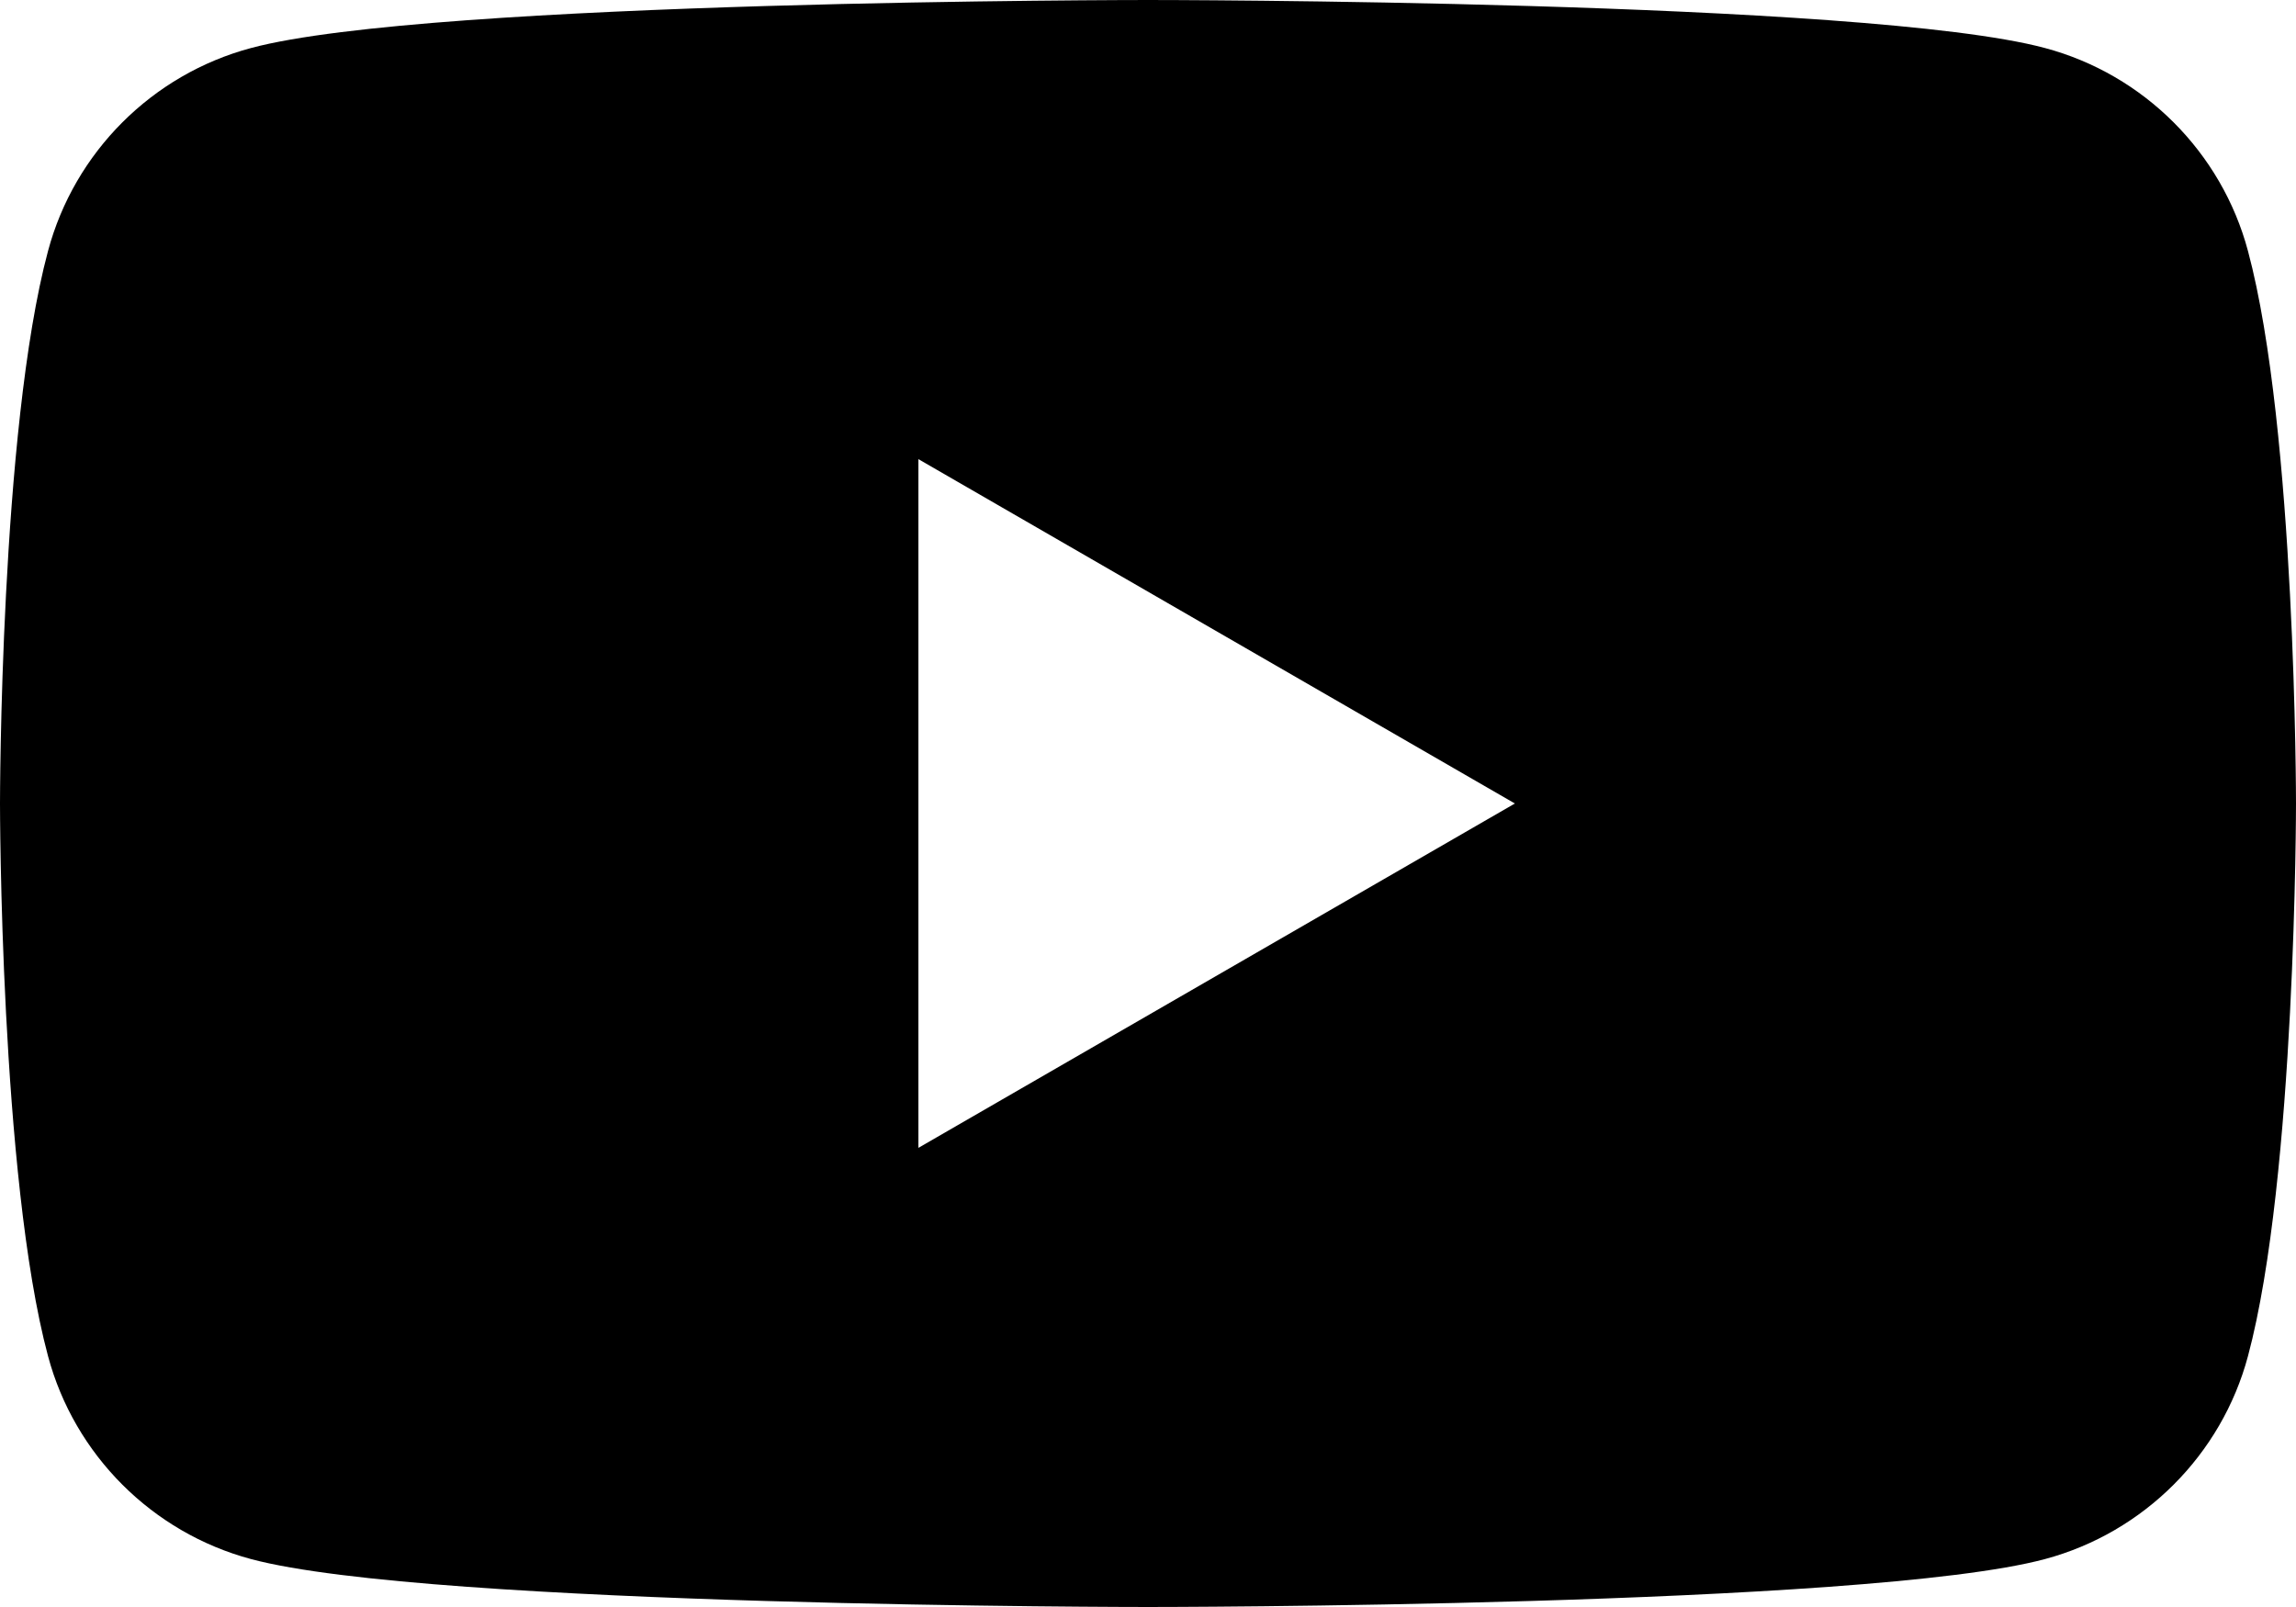
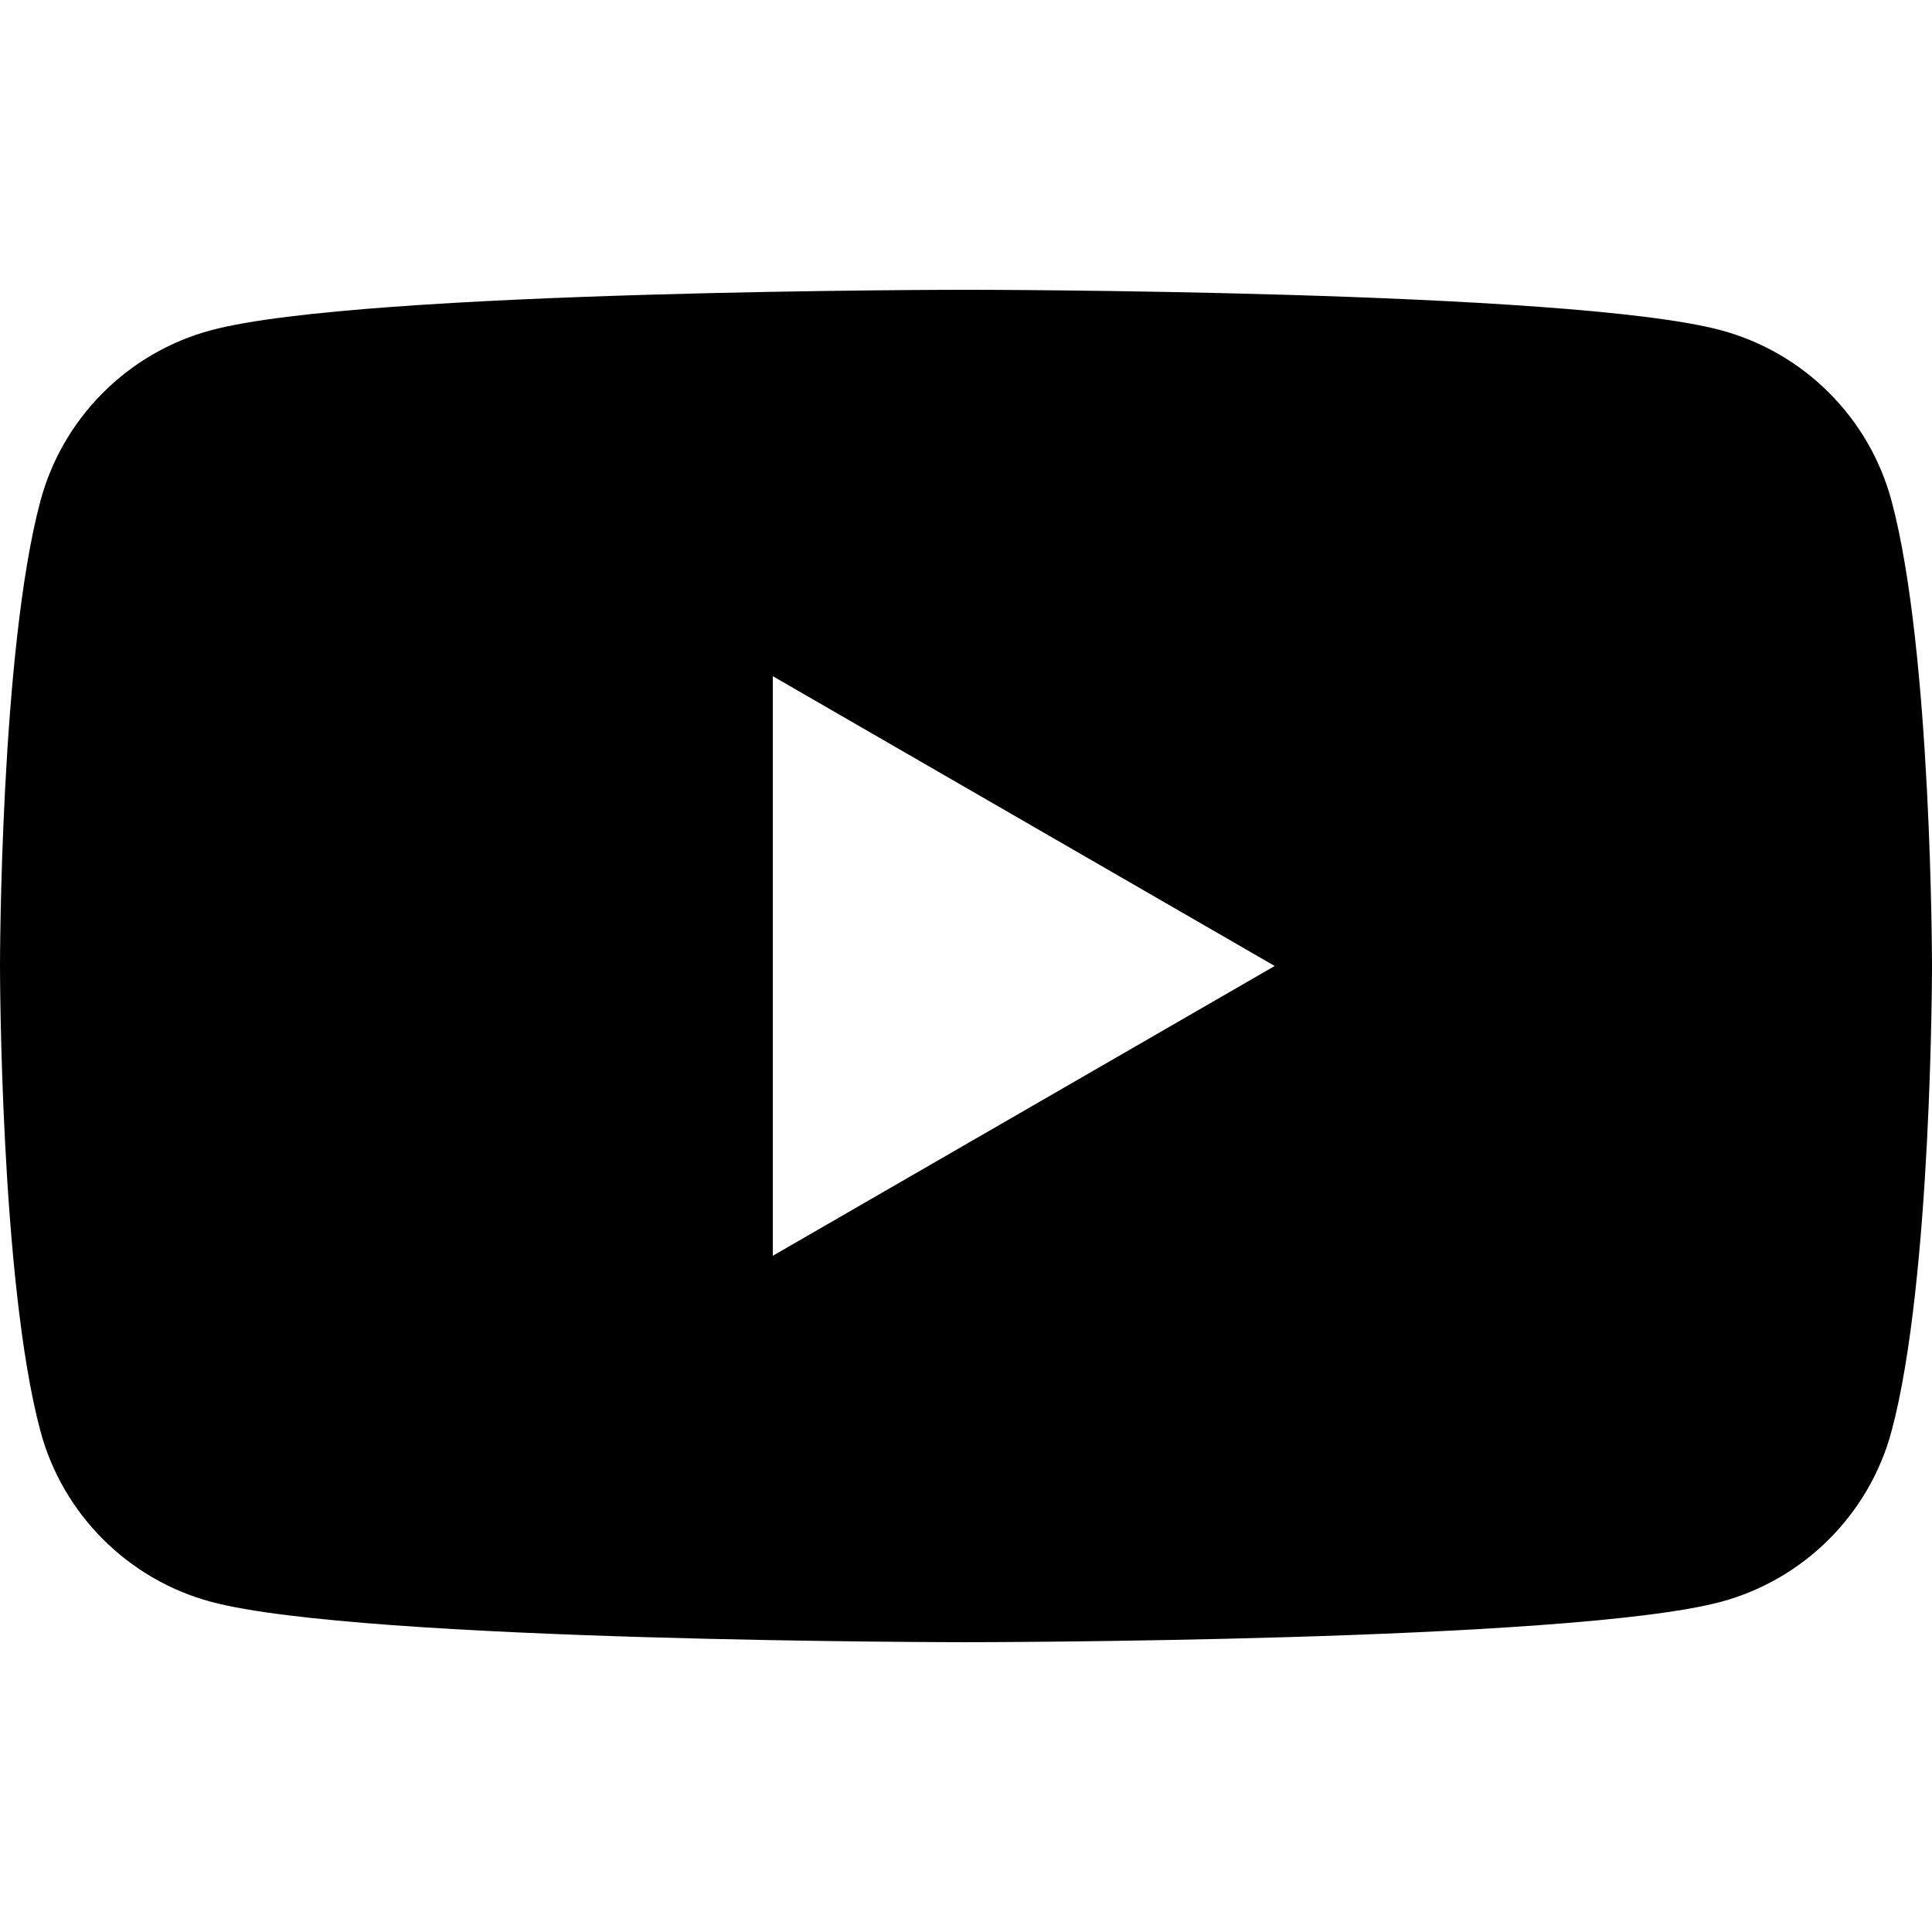
- <svg xmlns="http://www.w3.org/2000/svg" overflow="visible" style="display: block;" width="24" height="16.8" viewBox="0 0 24 16.8" fill="none">
-   <g id="YouTube">
-     <path id="Subtract" fill-rule="evenodd" clip-rule="evenodd" d="M21.376 0.502C22.409 0.778 23.222 1.591 23.498 2.624C24 4.495 24 8.4 24 8.4C24 8.4 24 12.305 23.498 14.177C23.222 15.209 22.409 16.022 21.376 16.299C19.505 16.8 12 16.8 12 16.8C12 16.8 4.495 16.8 2.624 16.299C1.591 16.022 0.778 15.209 0.502 14.177C0 12.305 0 8.4 0 8.4C0 8.4 0 4.495 0.502 2.624C0.778 1.591 1.591 0.778 2.624 0.502C4.495 0 12 0 12 0C12 0 19.505 0 21.376 0.502ZM15.835 8.4L9.6 4.8V12L15.835 8.4Z" fill="black" />
+ <svg xmlns="http://www.w3.org/2000/svg" width="24" height="24" viewBox="0 0 24 24" fill="none">
+   <g transform="translate(0 3.5998)">
+     <g id="YouTube">
+       <path id="Subtract" fill-rule="evenodd" clip-rule="evenodd" d="M21.376 0.502C22.409 0.778 23.222 1.591 23.498 2.624C24 4.495 24 8.4 24 8.4C24 8.4 24 12.305 23.498 14.177C23.222 15.209 22.409 16.022 21.376 16.299C19.505 16.8 12 16.8 12 16.8C12 16.8 4.495 16.8 2.624 16.299C1.591 16.022 0.778 15.209 0.502 14.177C0 12.305 0 8.4 0 8.4C0 8.4 0 4.495 0.502 2.624C0.778 1.591 1.591 0.778 2.624 0.502C4.495 0 12 0 12 0C12 0 19.505 0 21.376 0.502ZM15.835 8.4L9.6 4.8V12L15.835 8.4Z" fill="black" />
+     </g>
  </g>
</svg>
